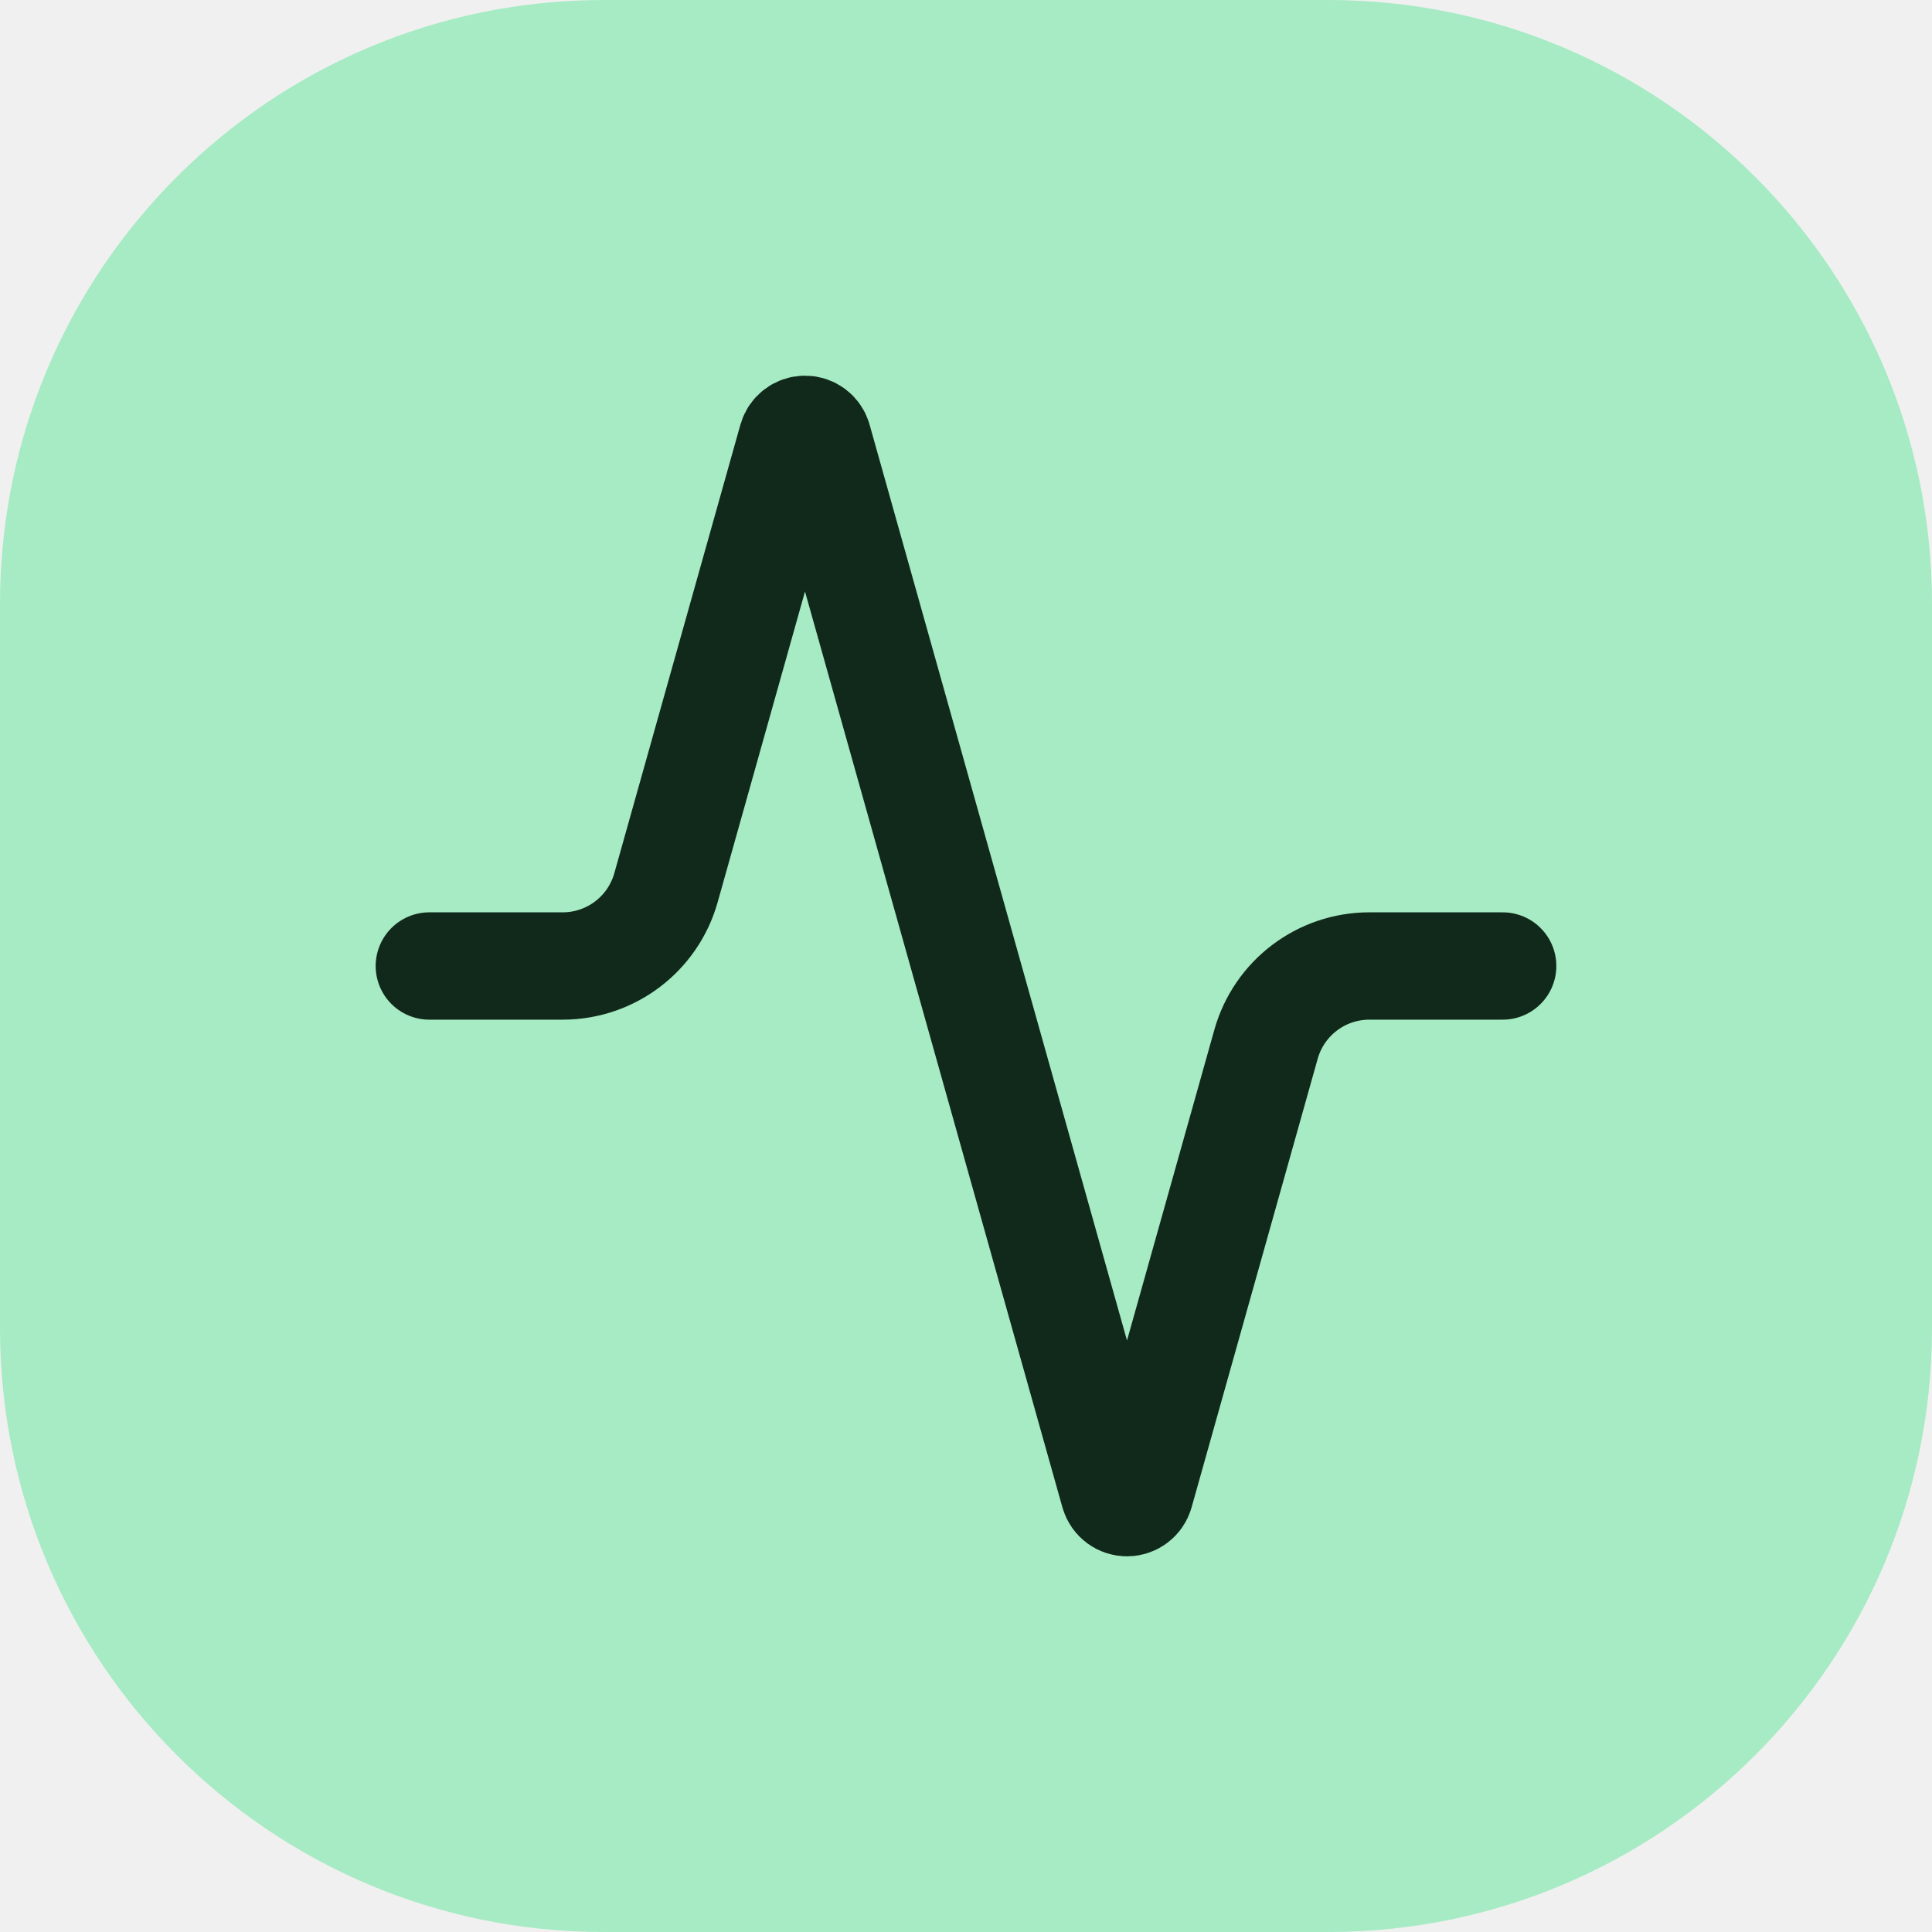
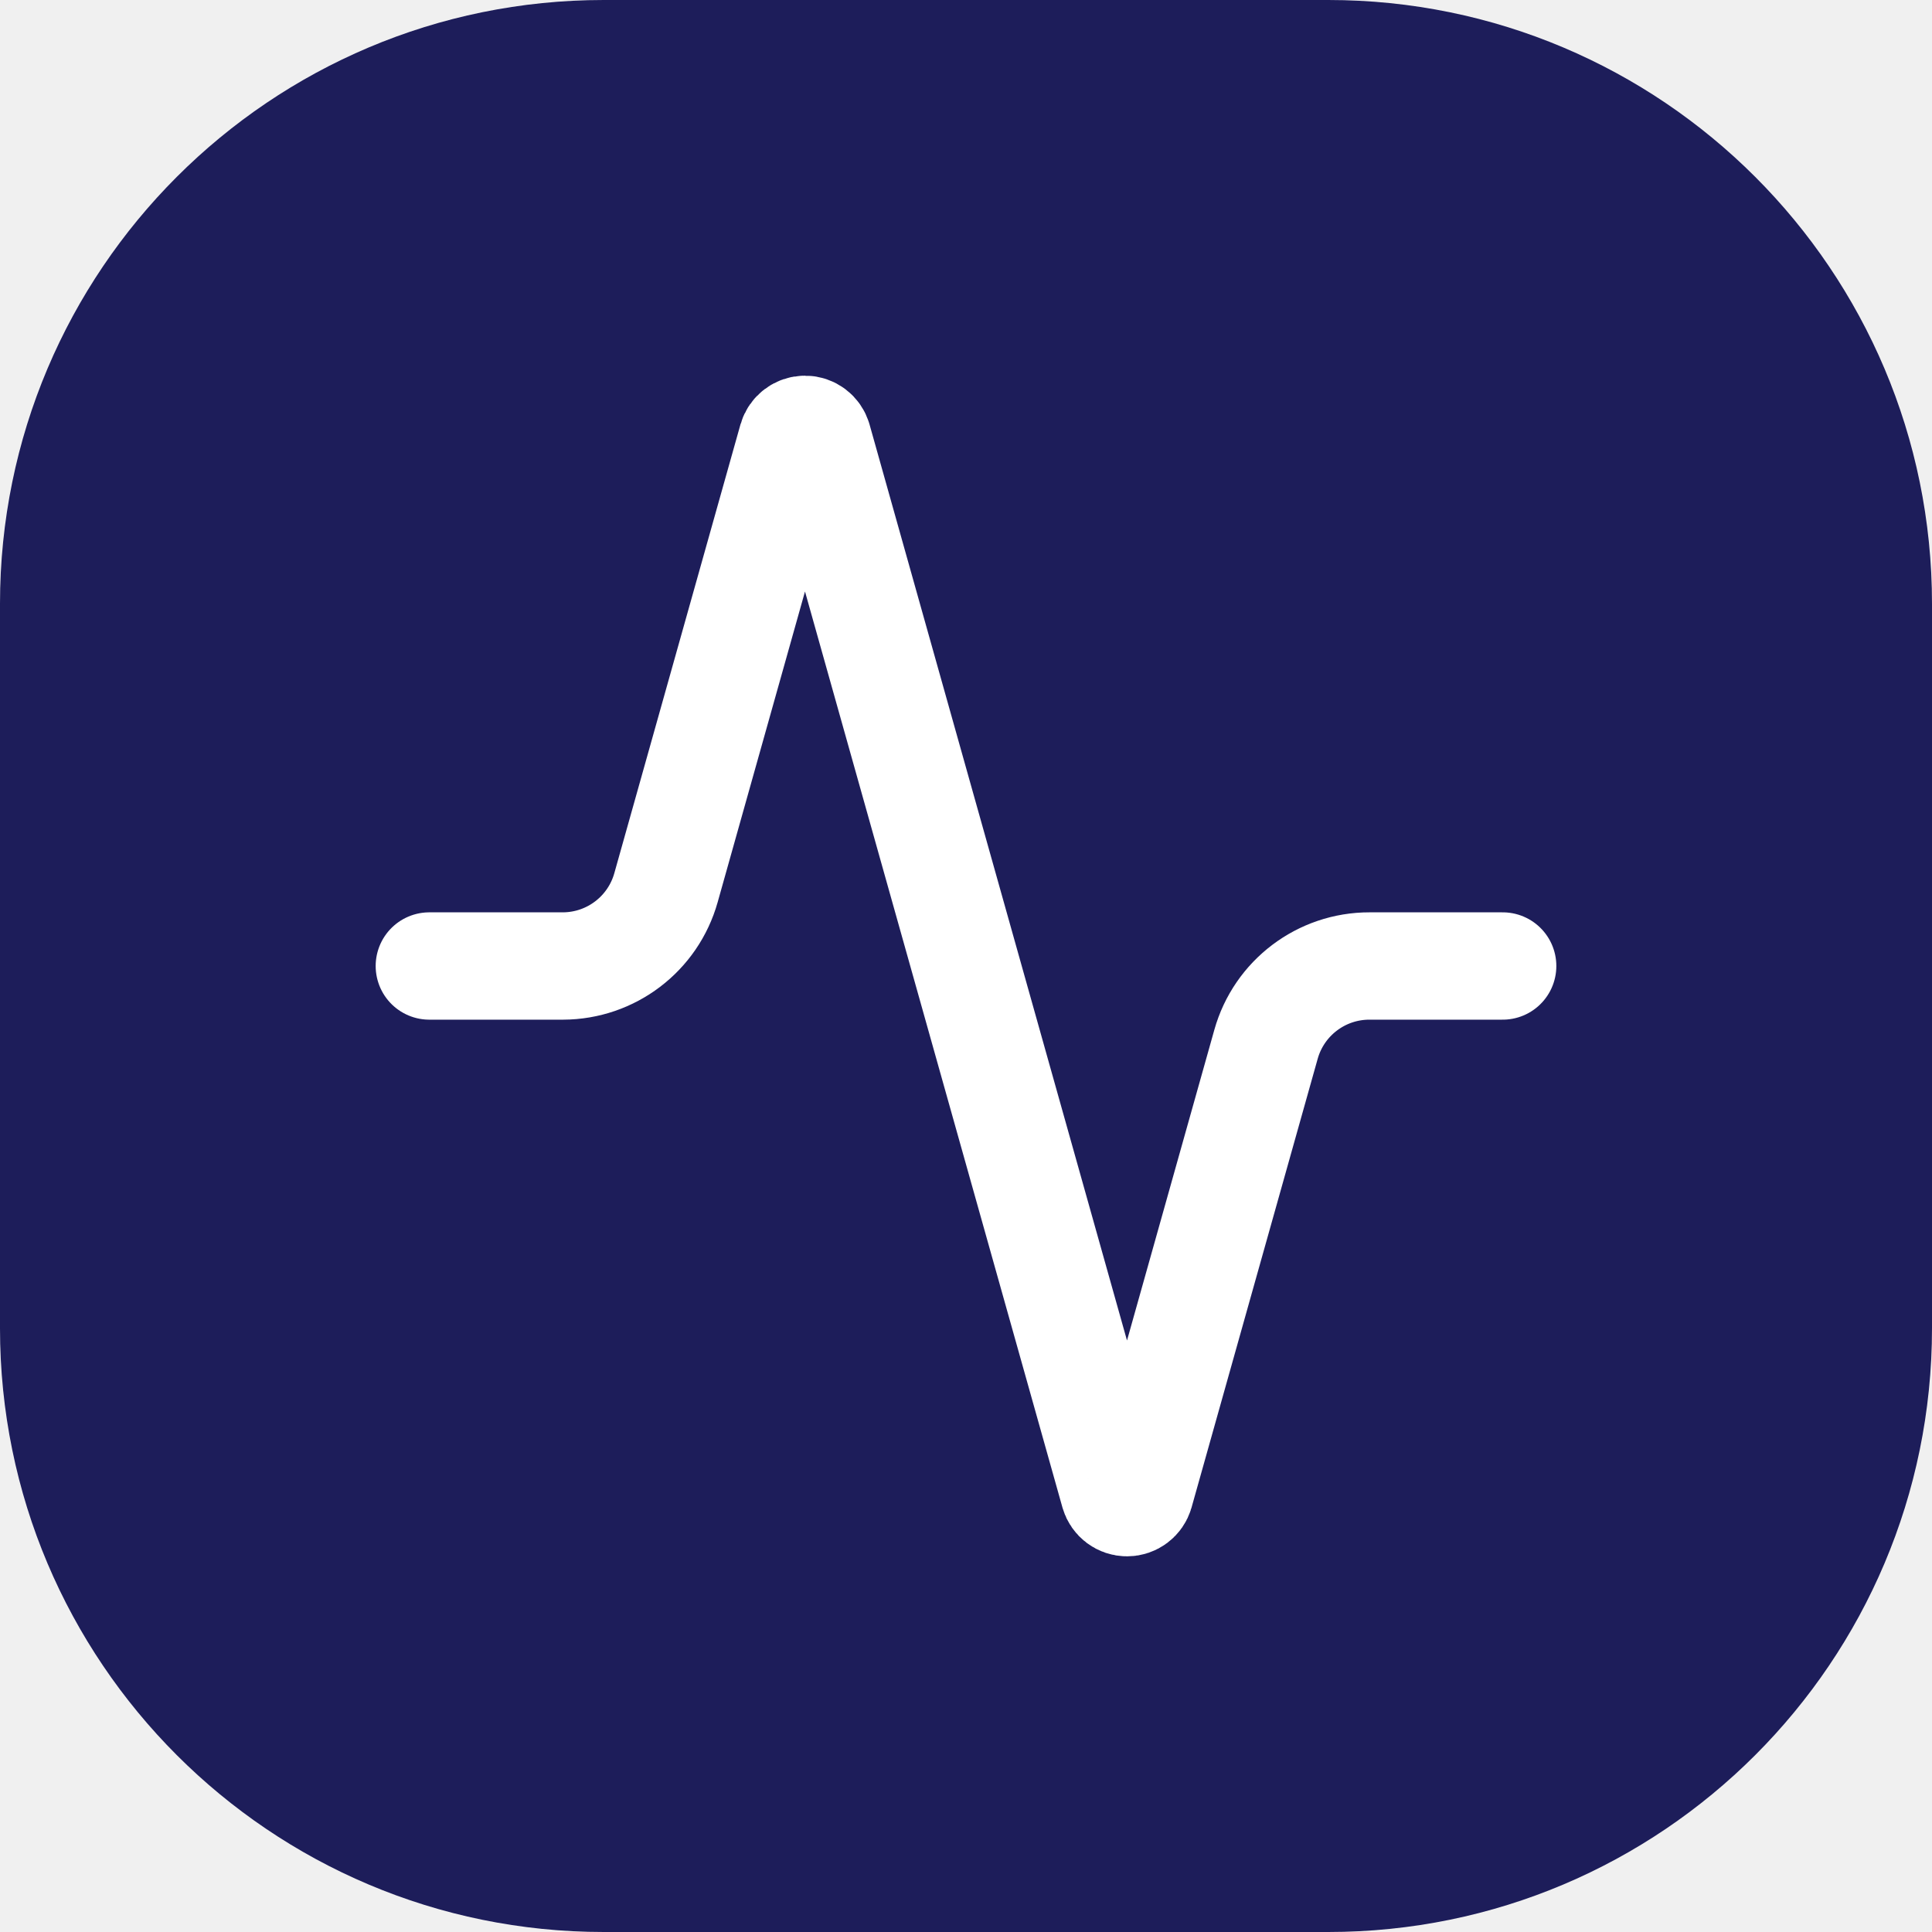
<svg xmlns="http://www.w3.org/2000/svg" width="48" height="48" viewBox="0 0 48 48">
-   <rect width="48" height="48" rx="15" fill="#a6ebc3" />
-   <g transform="translate(8 8) scale(1.333333)" fill="none" stroke="#11291b" stroke-width="2" stroke-linecap="round" stroke-linejoin="round">
+   <rect width="48" height="48" rx="15" fill="#1D1D5A" />
+   <g transform="translate(8 8) scale(1.333333)" fill="none" stroke="#FFFFFF" stroke-width="2" stroke-linecap="round" stroke-linejoin="round">
    <path d="M22 12h-2.48a2 2 0 0 0-1.93 1.46l-2.35 8.36a.25.25 0 0 1-.48 0L9.24 2.18a.25.25 0 0 0-.48 0l-2.35 8.36A2 2 0 0 1 4.49 12H2" />
  </g>
</svg>
